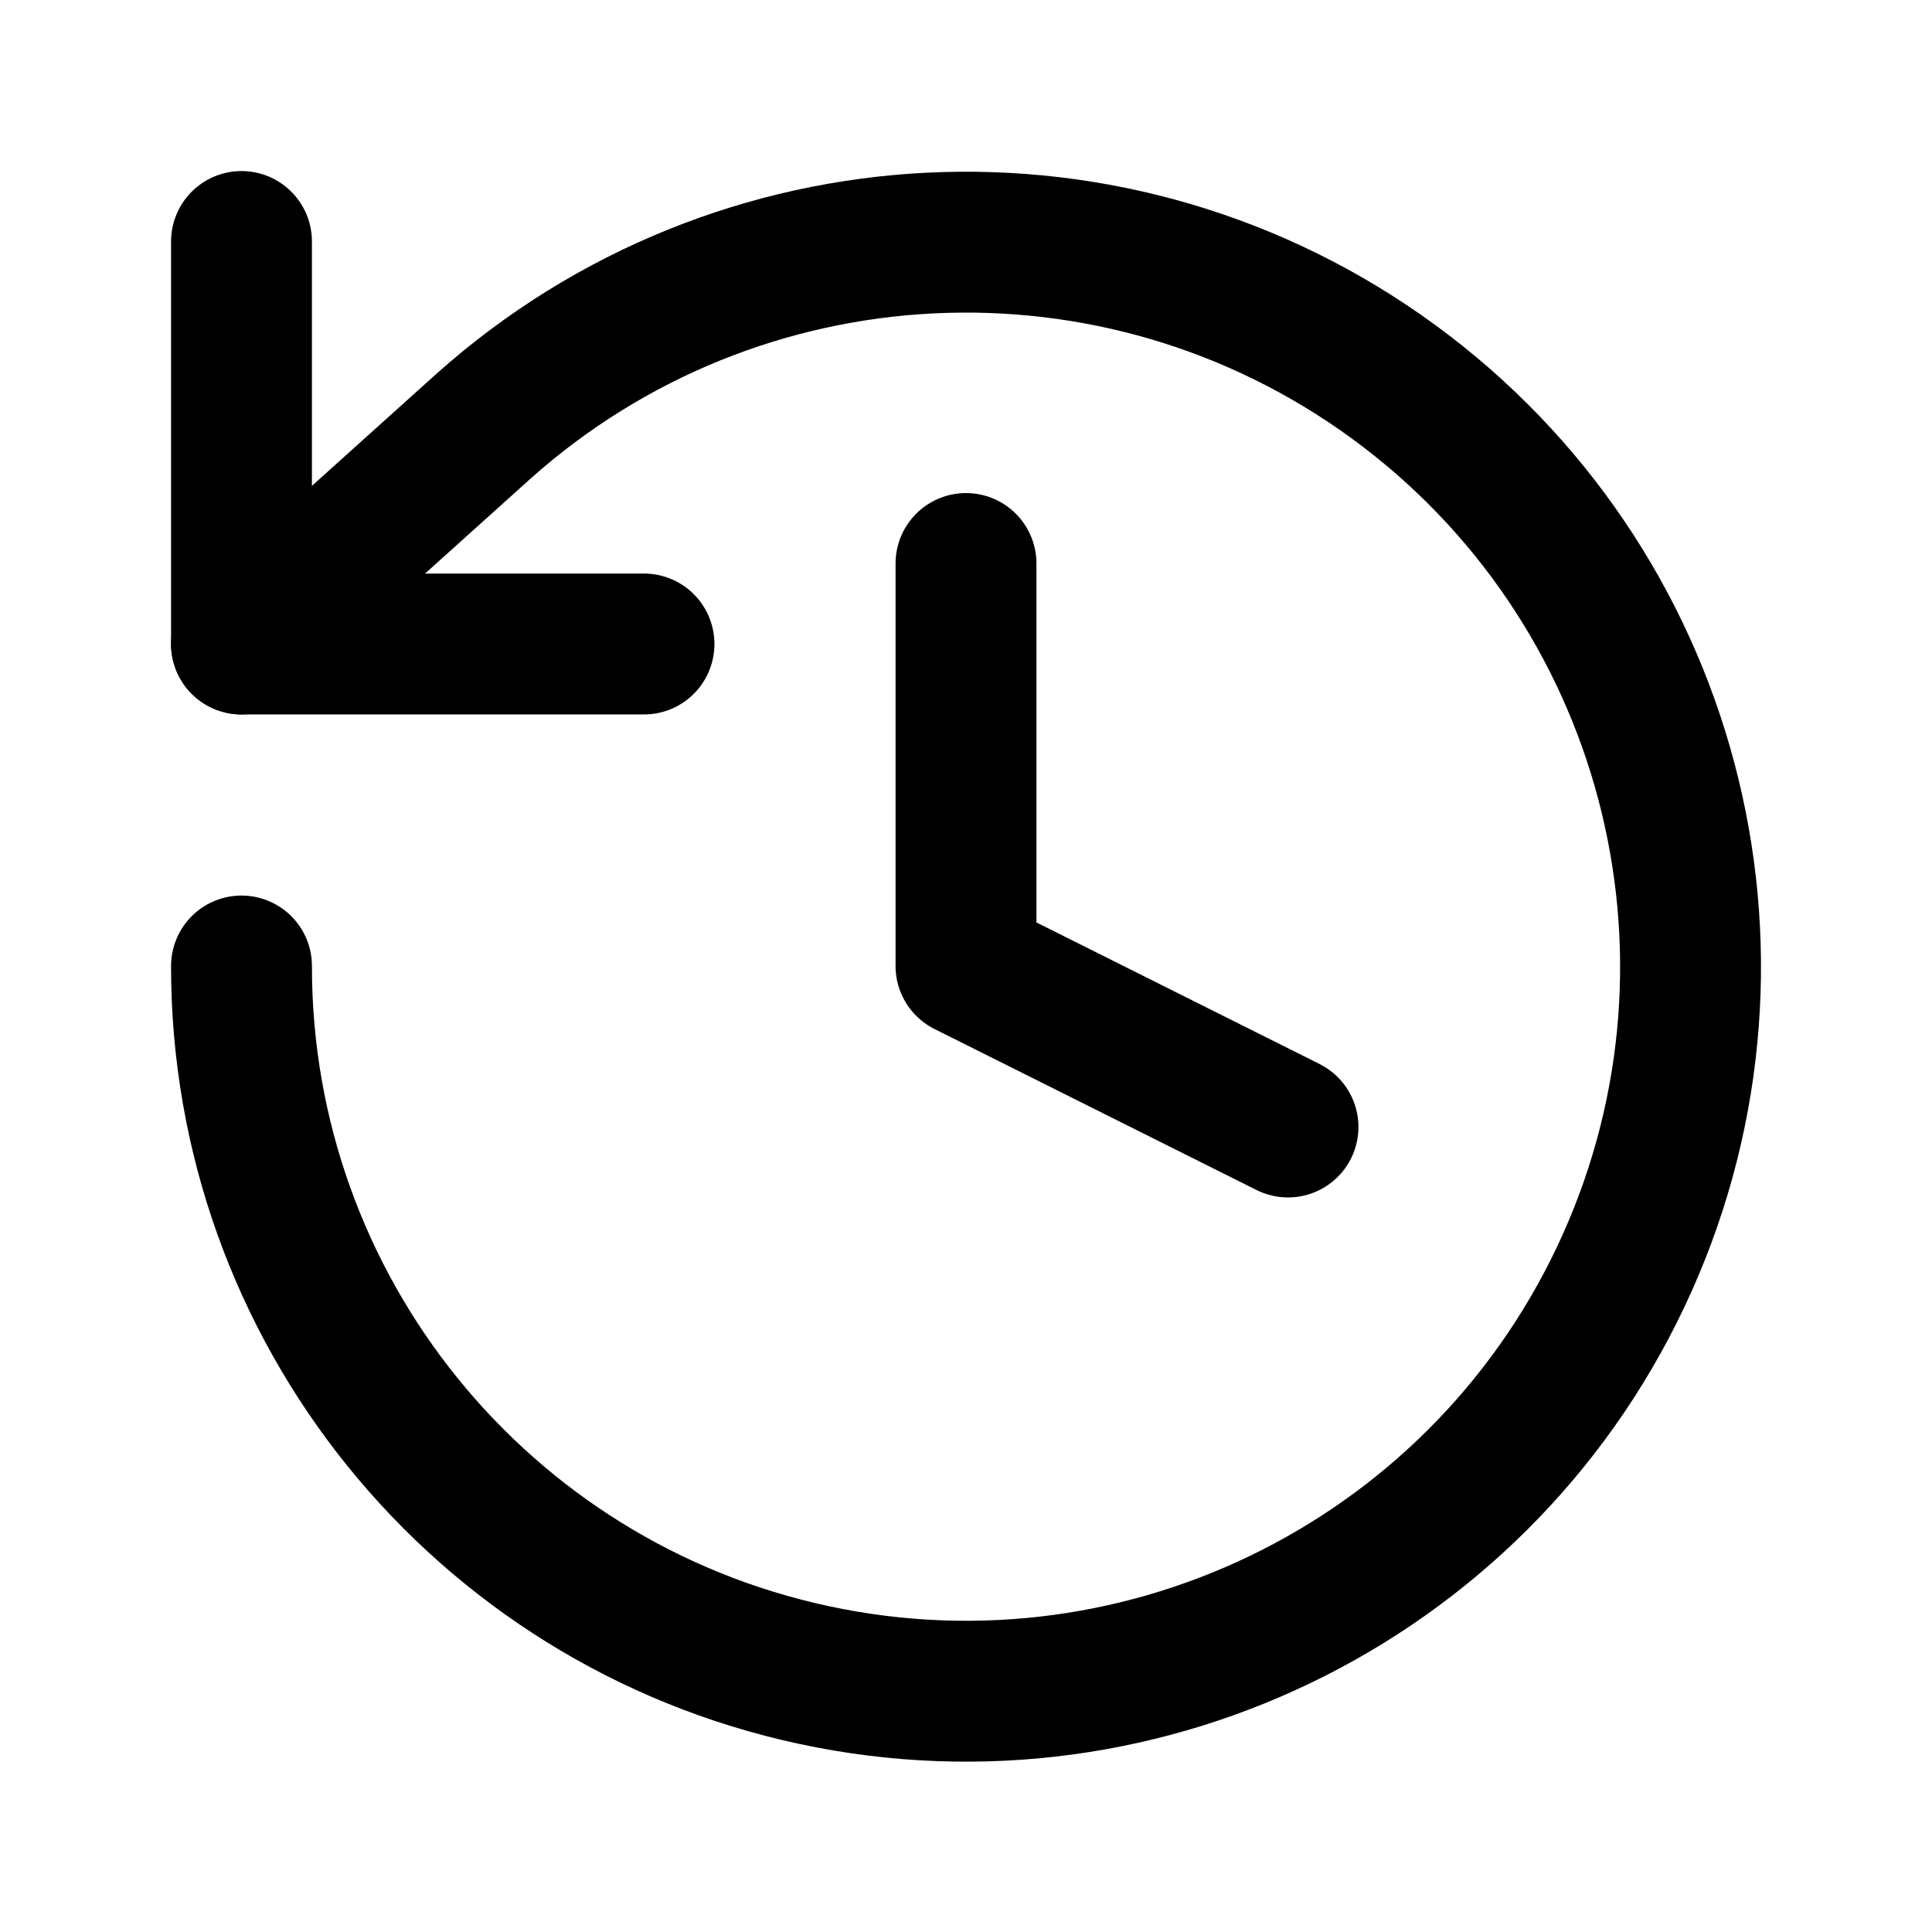
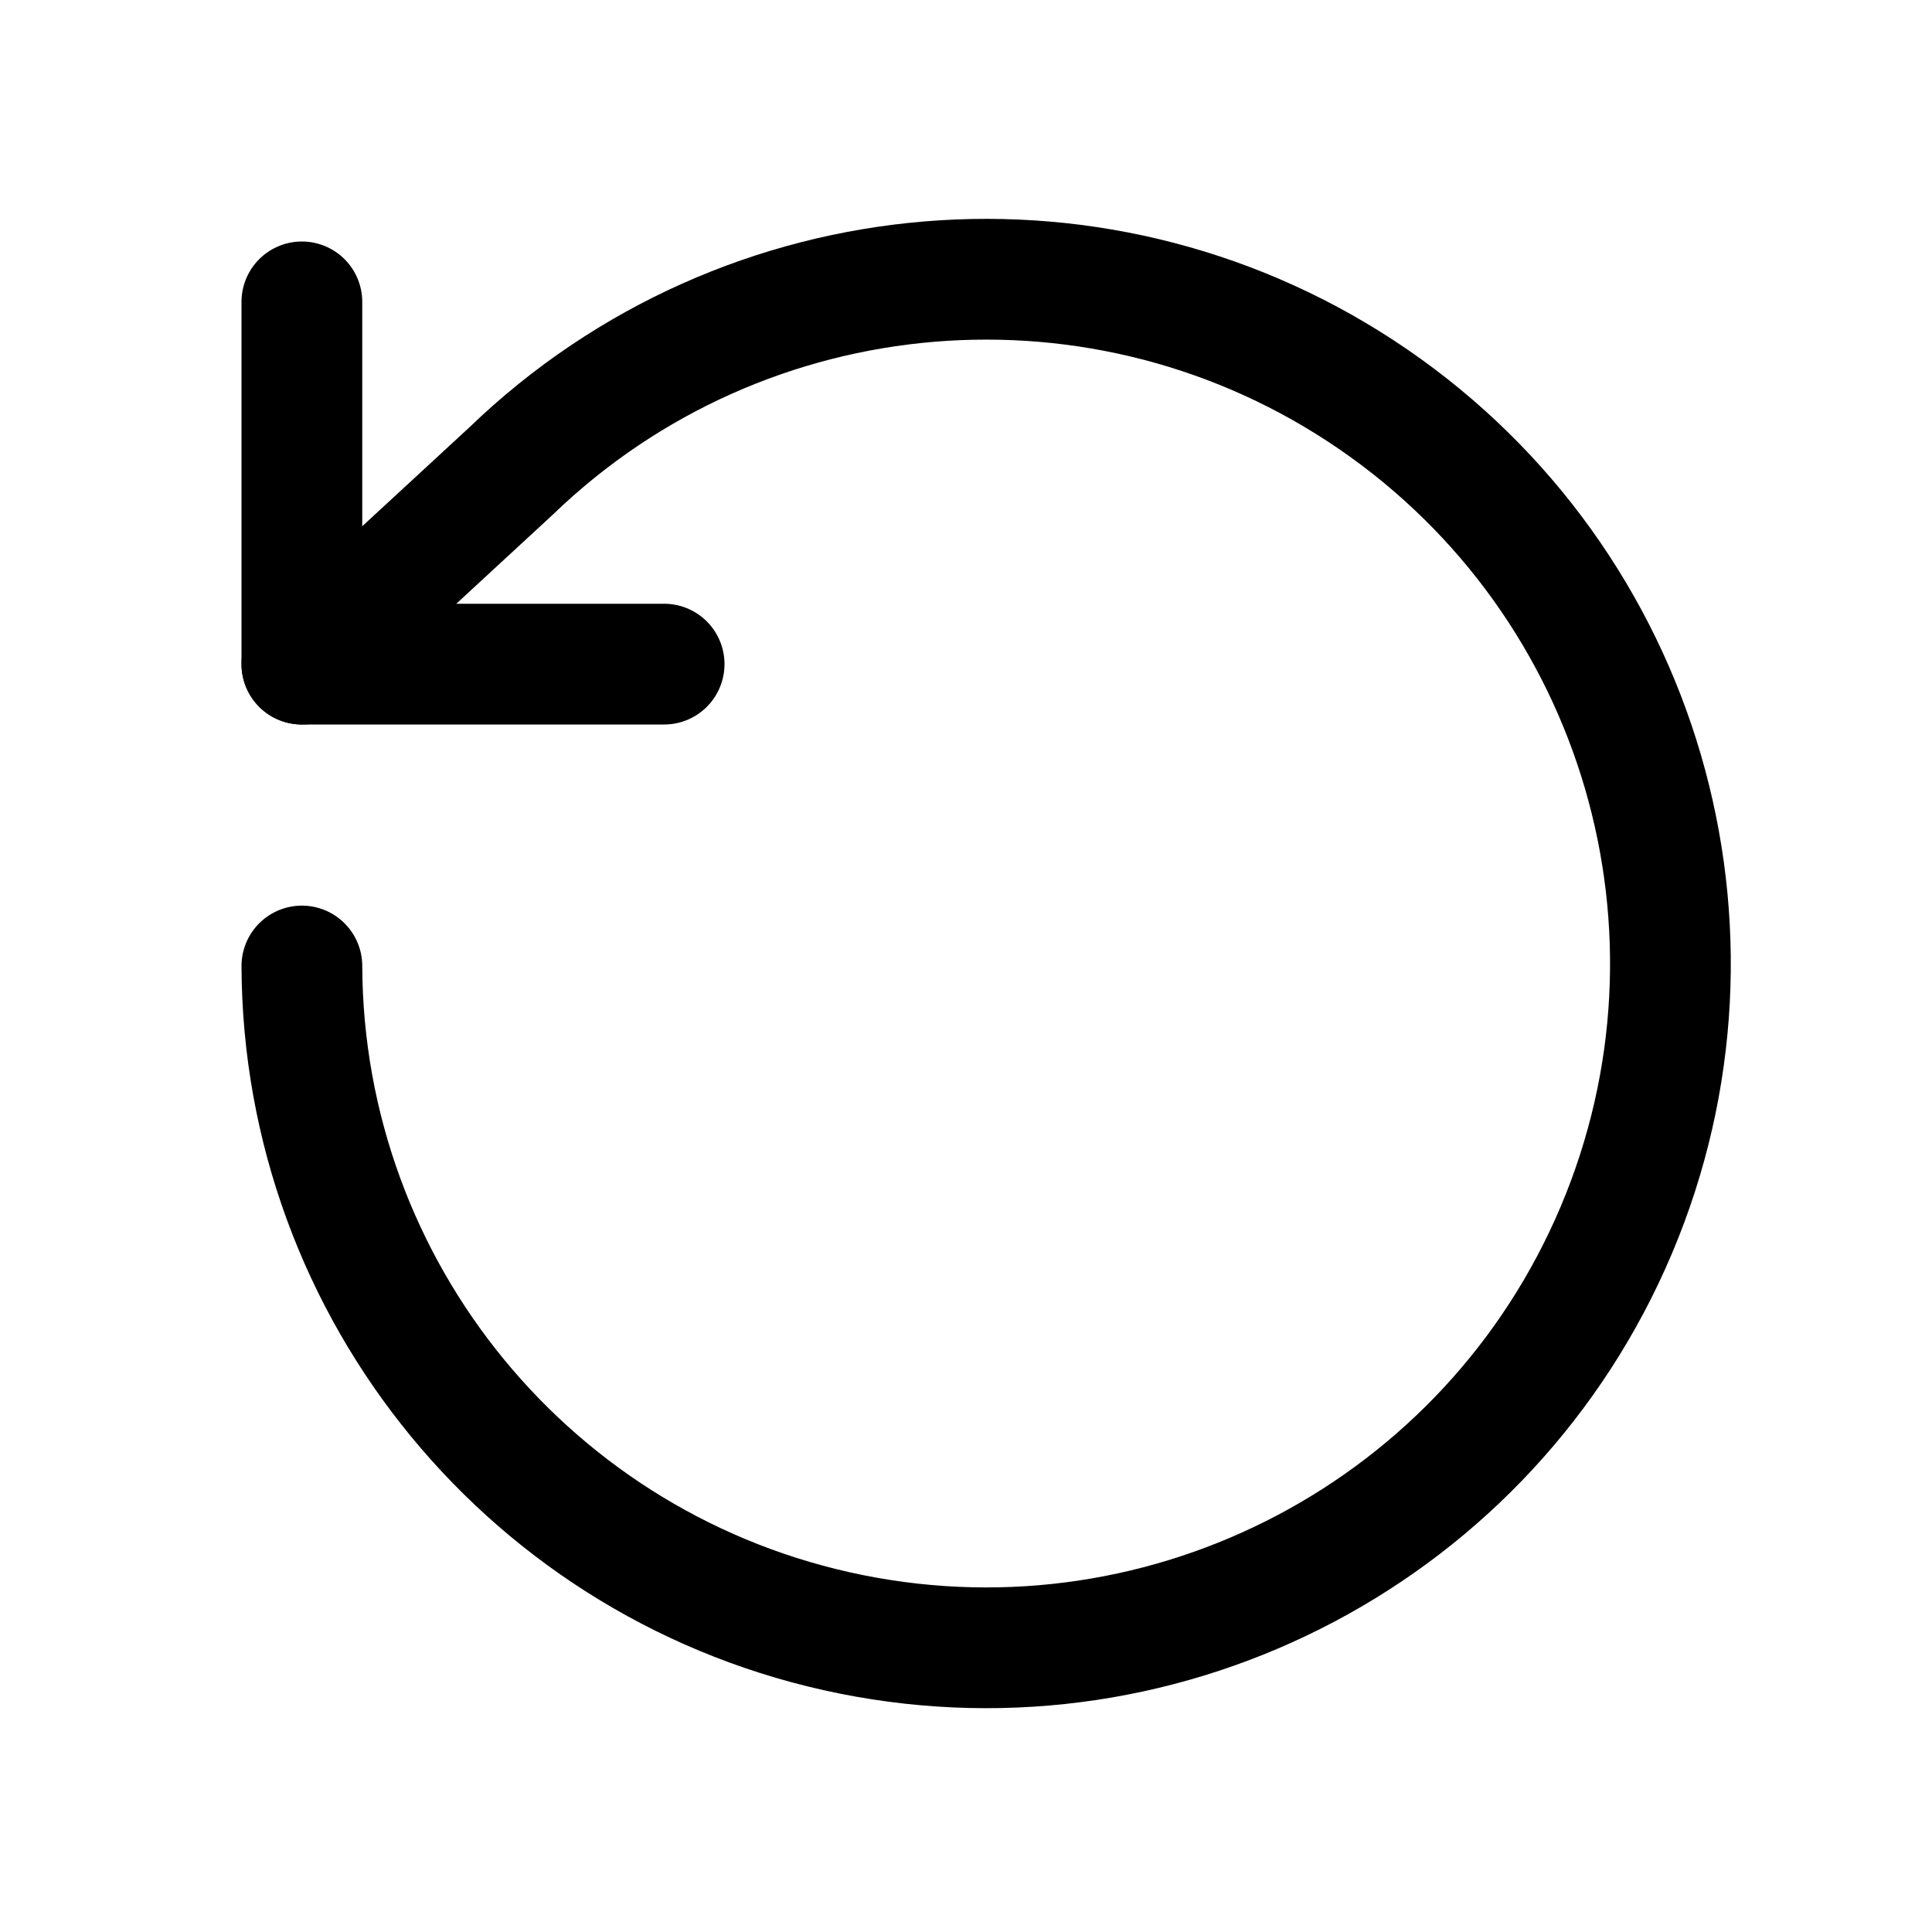
<svg xmlns="http://www.w3.org/2000/svg" width="24" height="24" viewBox="0 0 24 24">
-   <g fill="none" stroke="black" stroke-width="1.75" stroke-linecap="round" stroke-linejoin="round">
-     <path d="M3 12a9 9 0 1 0 3-6.7L3 8" />
-     <path d="M3 3v5h5" />
-     <path d="M12 7v5l4 2" />
+   <g fill="none" stroke="black" stroke-width="1.5" stroke-linecap="round" stroke-linejoin="round">
+     <path d="M3.75 12a8.5 8.5 0 1 0 2.6-6.15L3.75 8.25" />
+     <path d="M3.75 3.75v4.5h4.5" />
  </g>
</svg>
